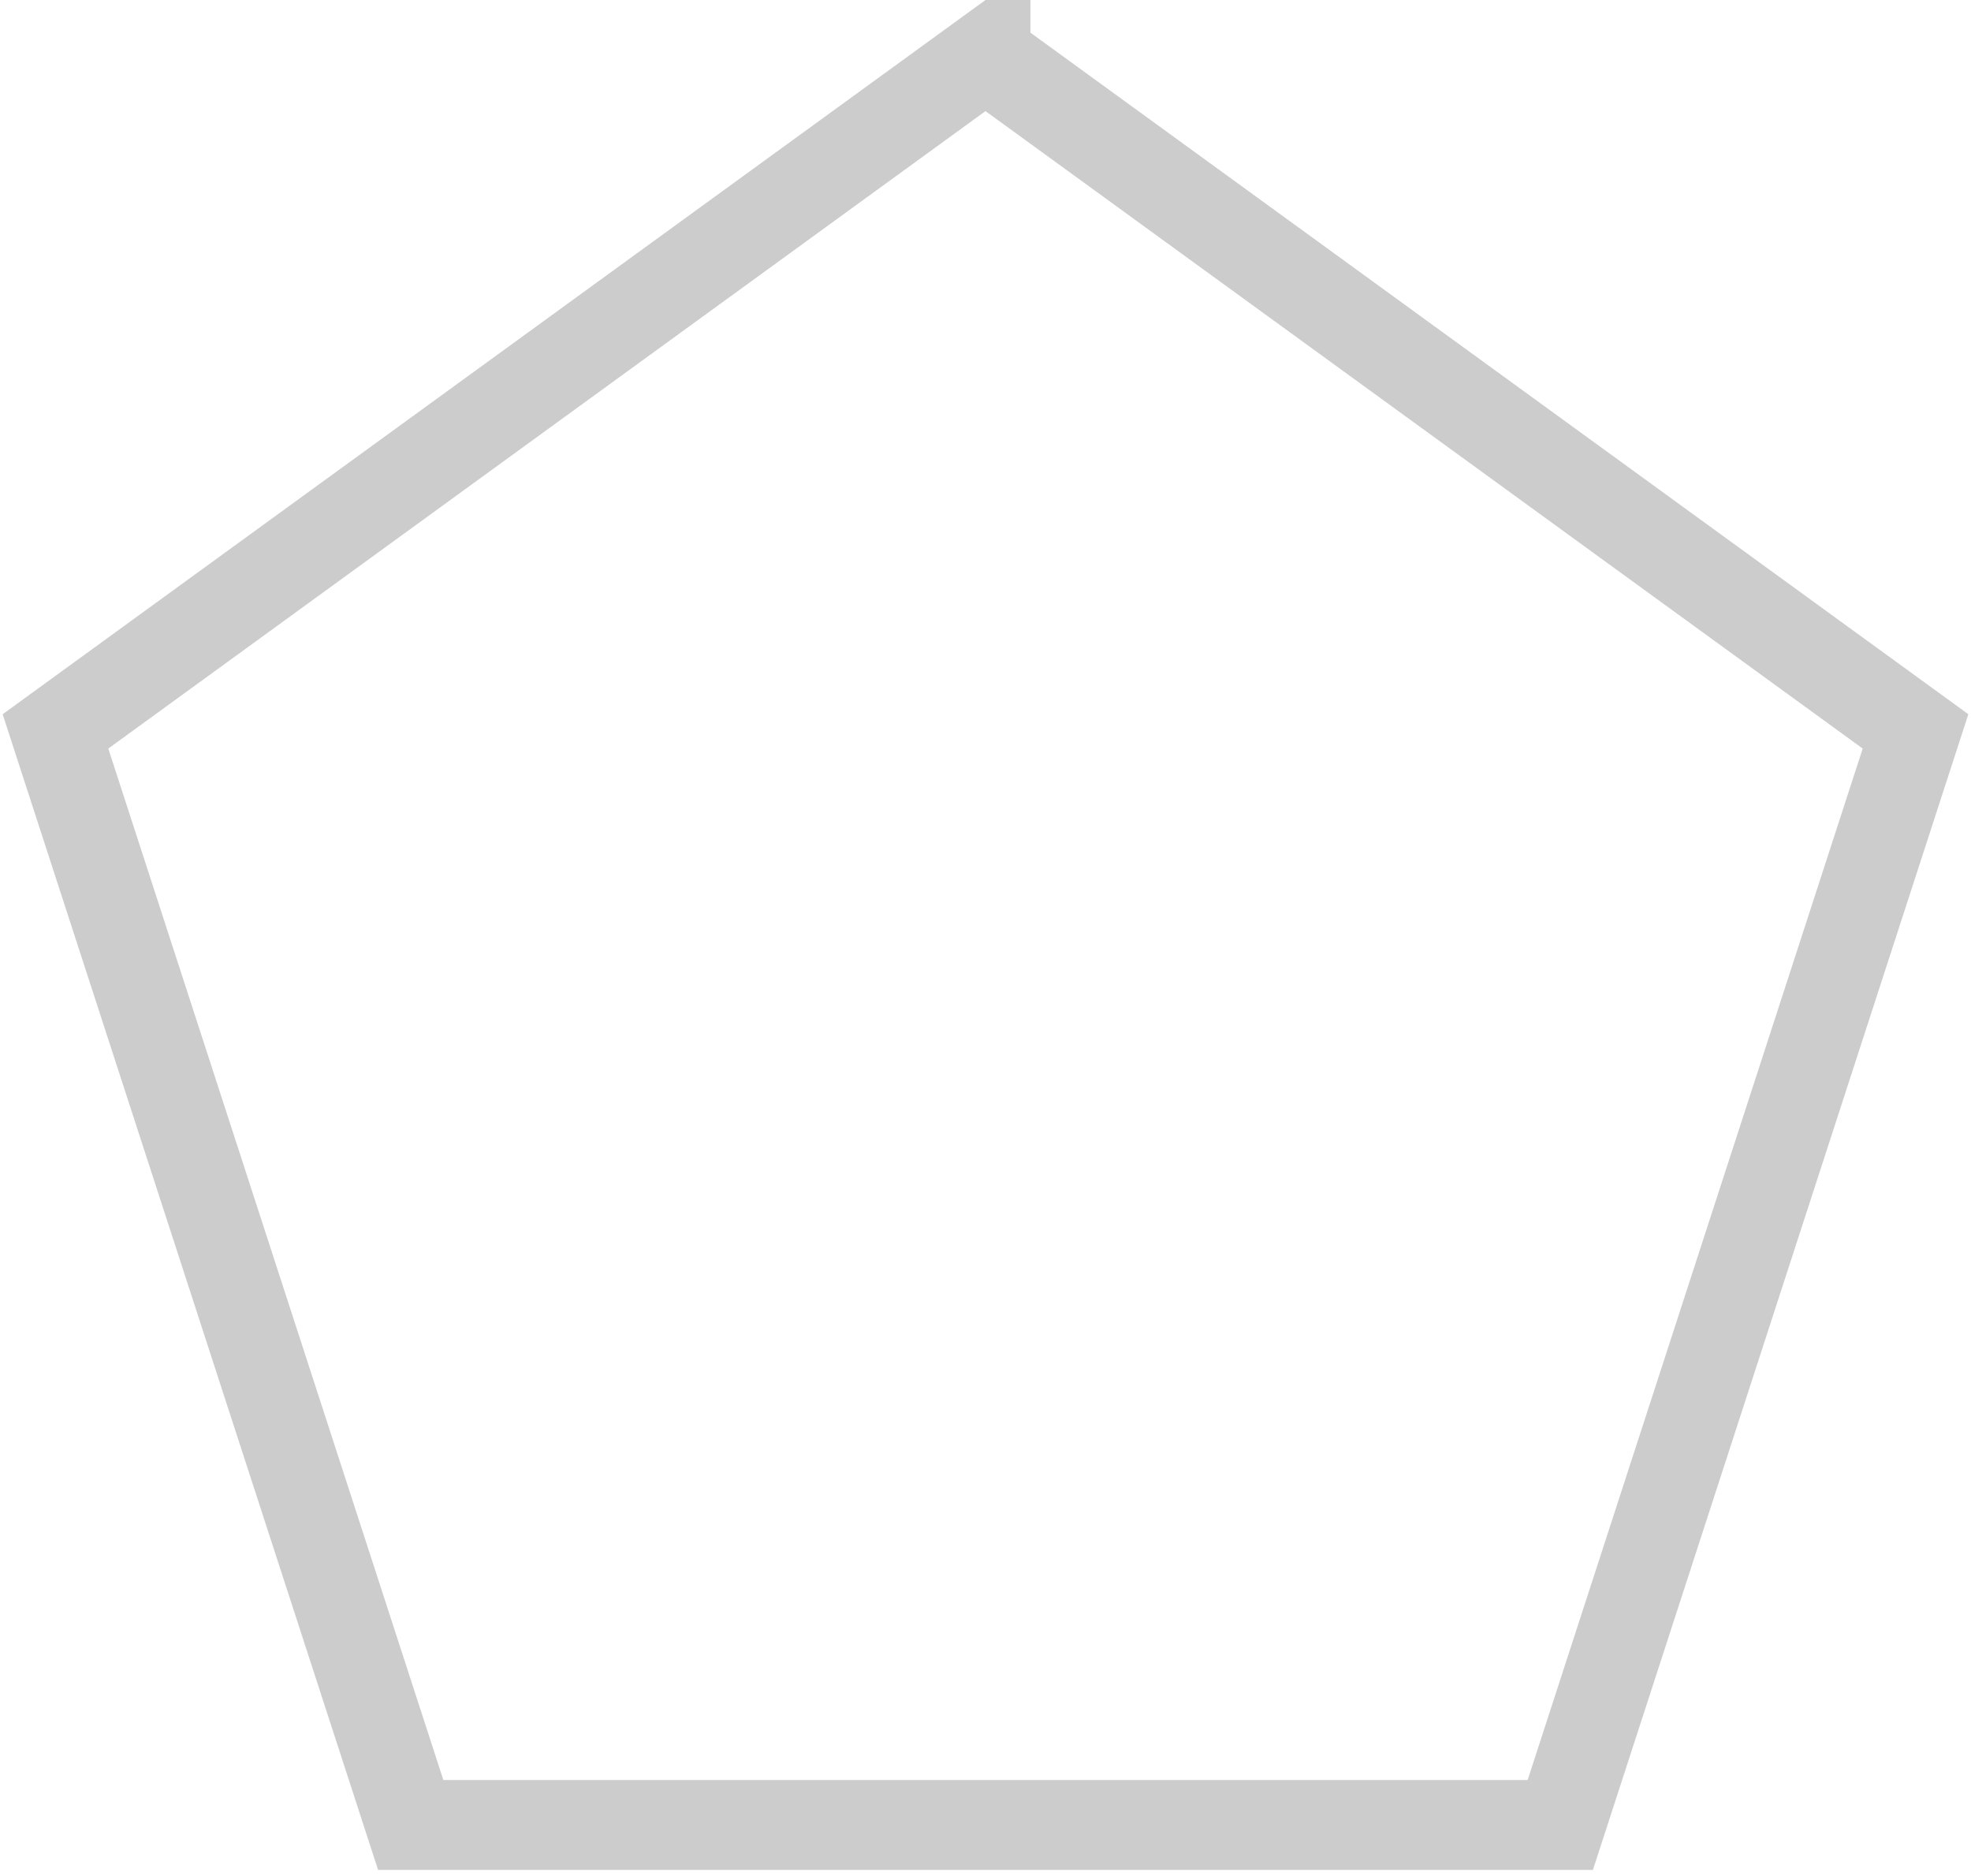
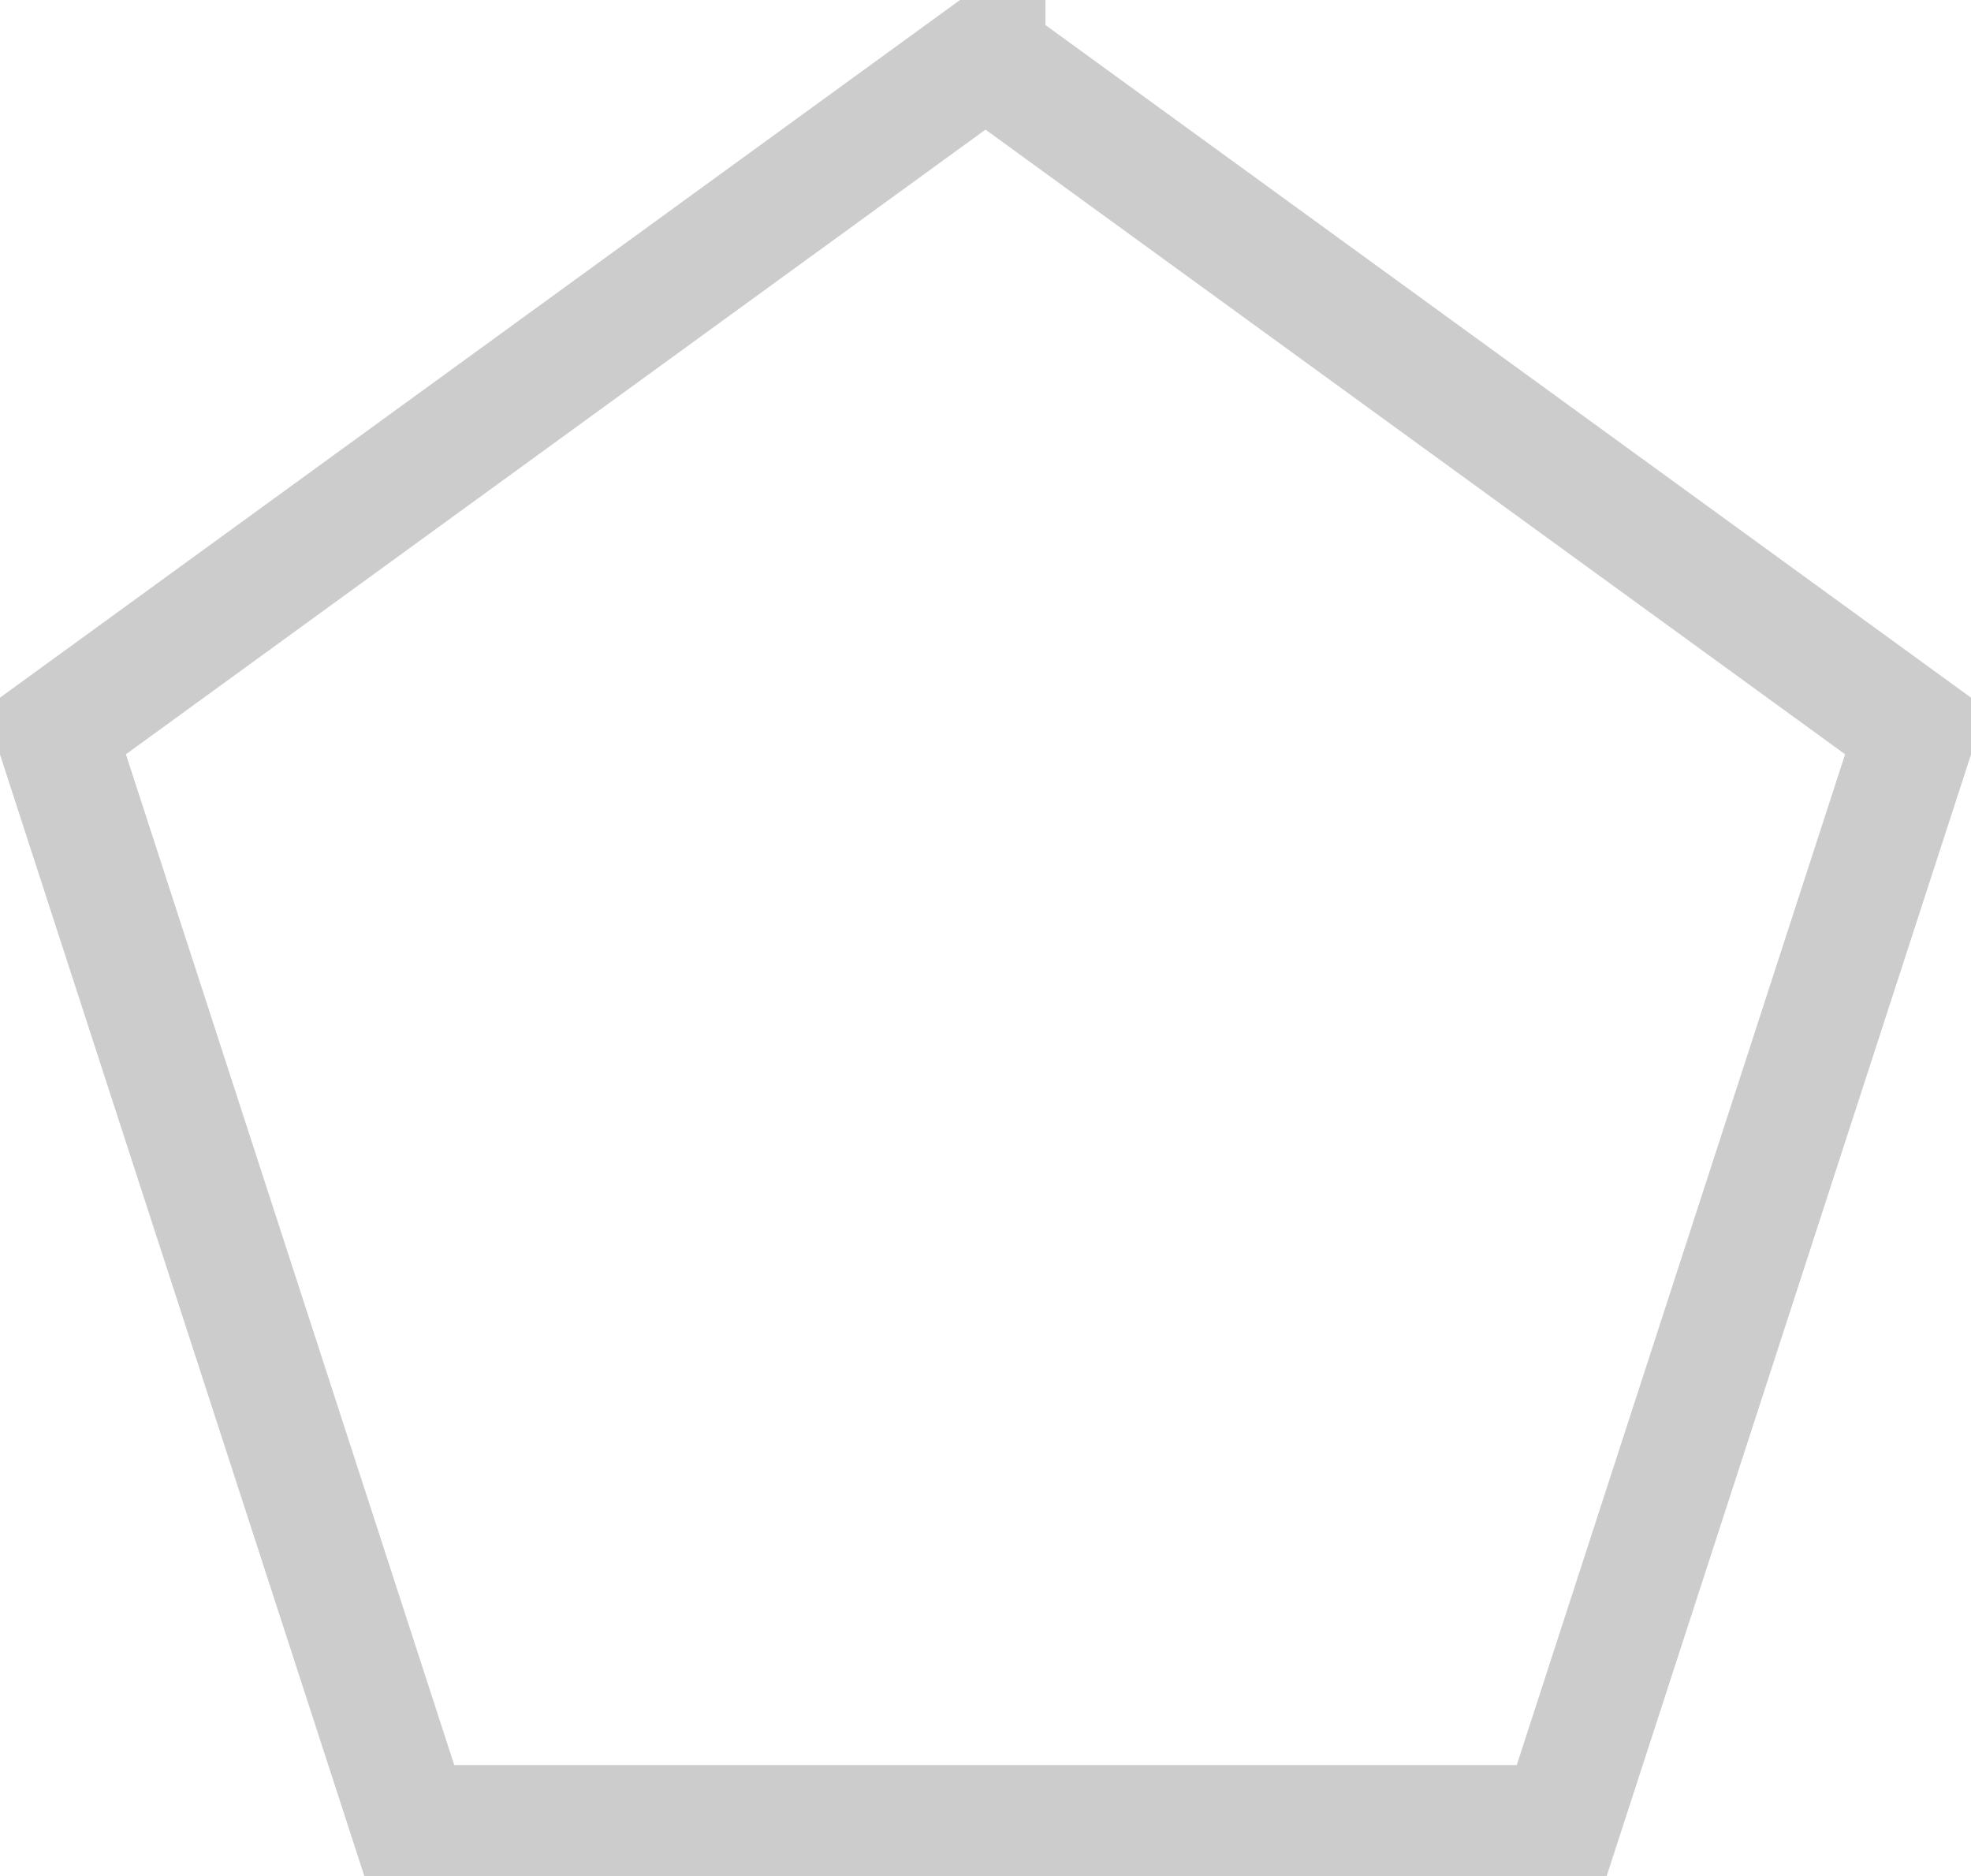
<svg xmlns="http://www.w3.org/2000/svg" width="329" height="313">
-   <path fill="none" stroke="#000" stroke-width="15" d="M164.5 9.27L9.26 122.06l59.296 182.495h191.888L319.74 122.06 164.5 9.271z" opacity=".2" />
+   <path fill="none" stroke="#000" stroke-width="20" d="M164.5 9.27L9.26 122.06l59.296 182.495h191.888L319.74 122.06 164.5 9.271z" opacity=".2" />
</svg>
